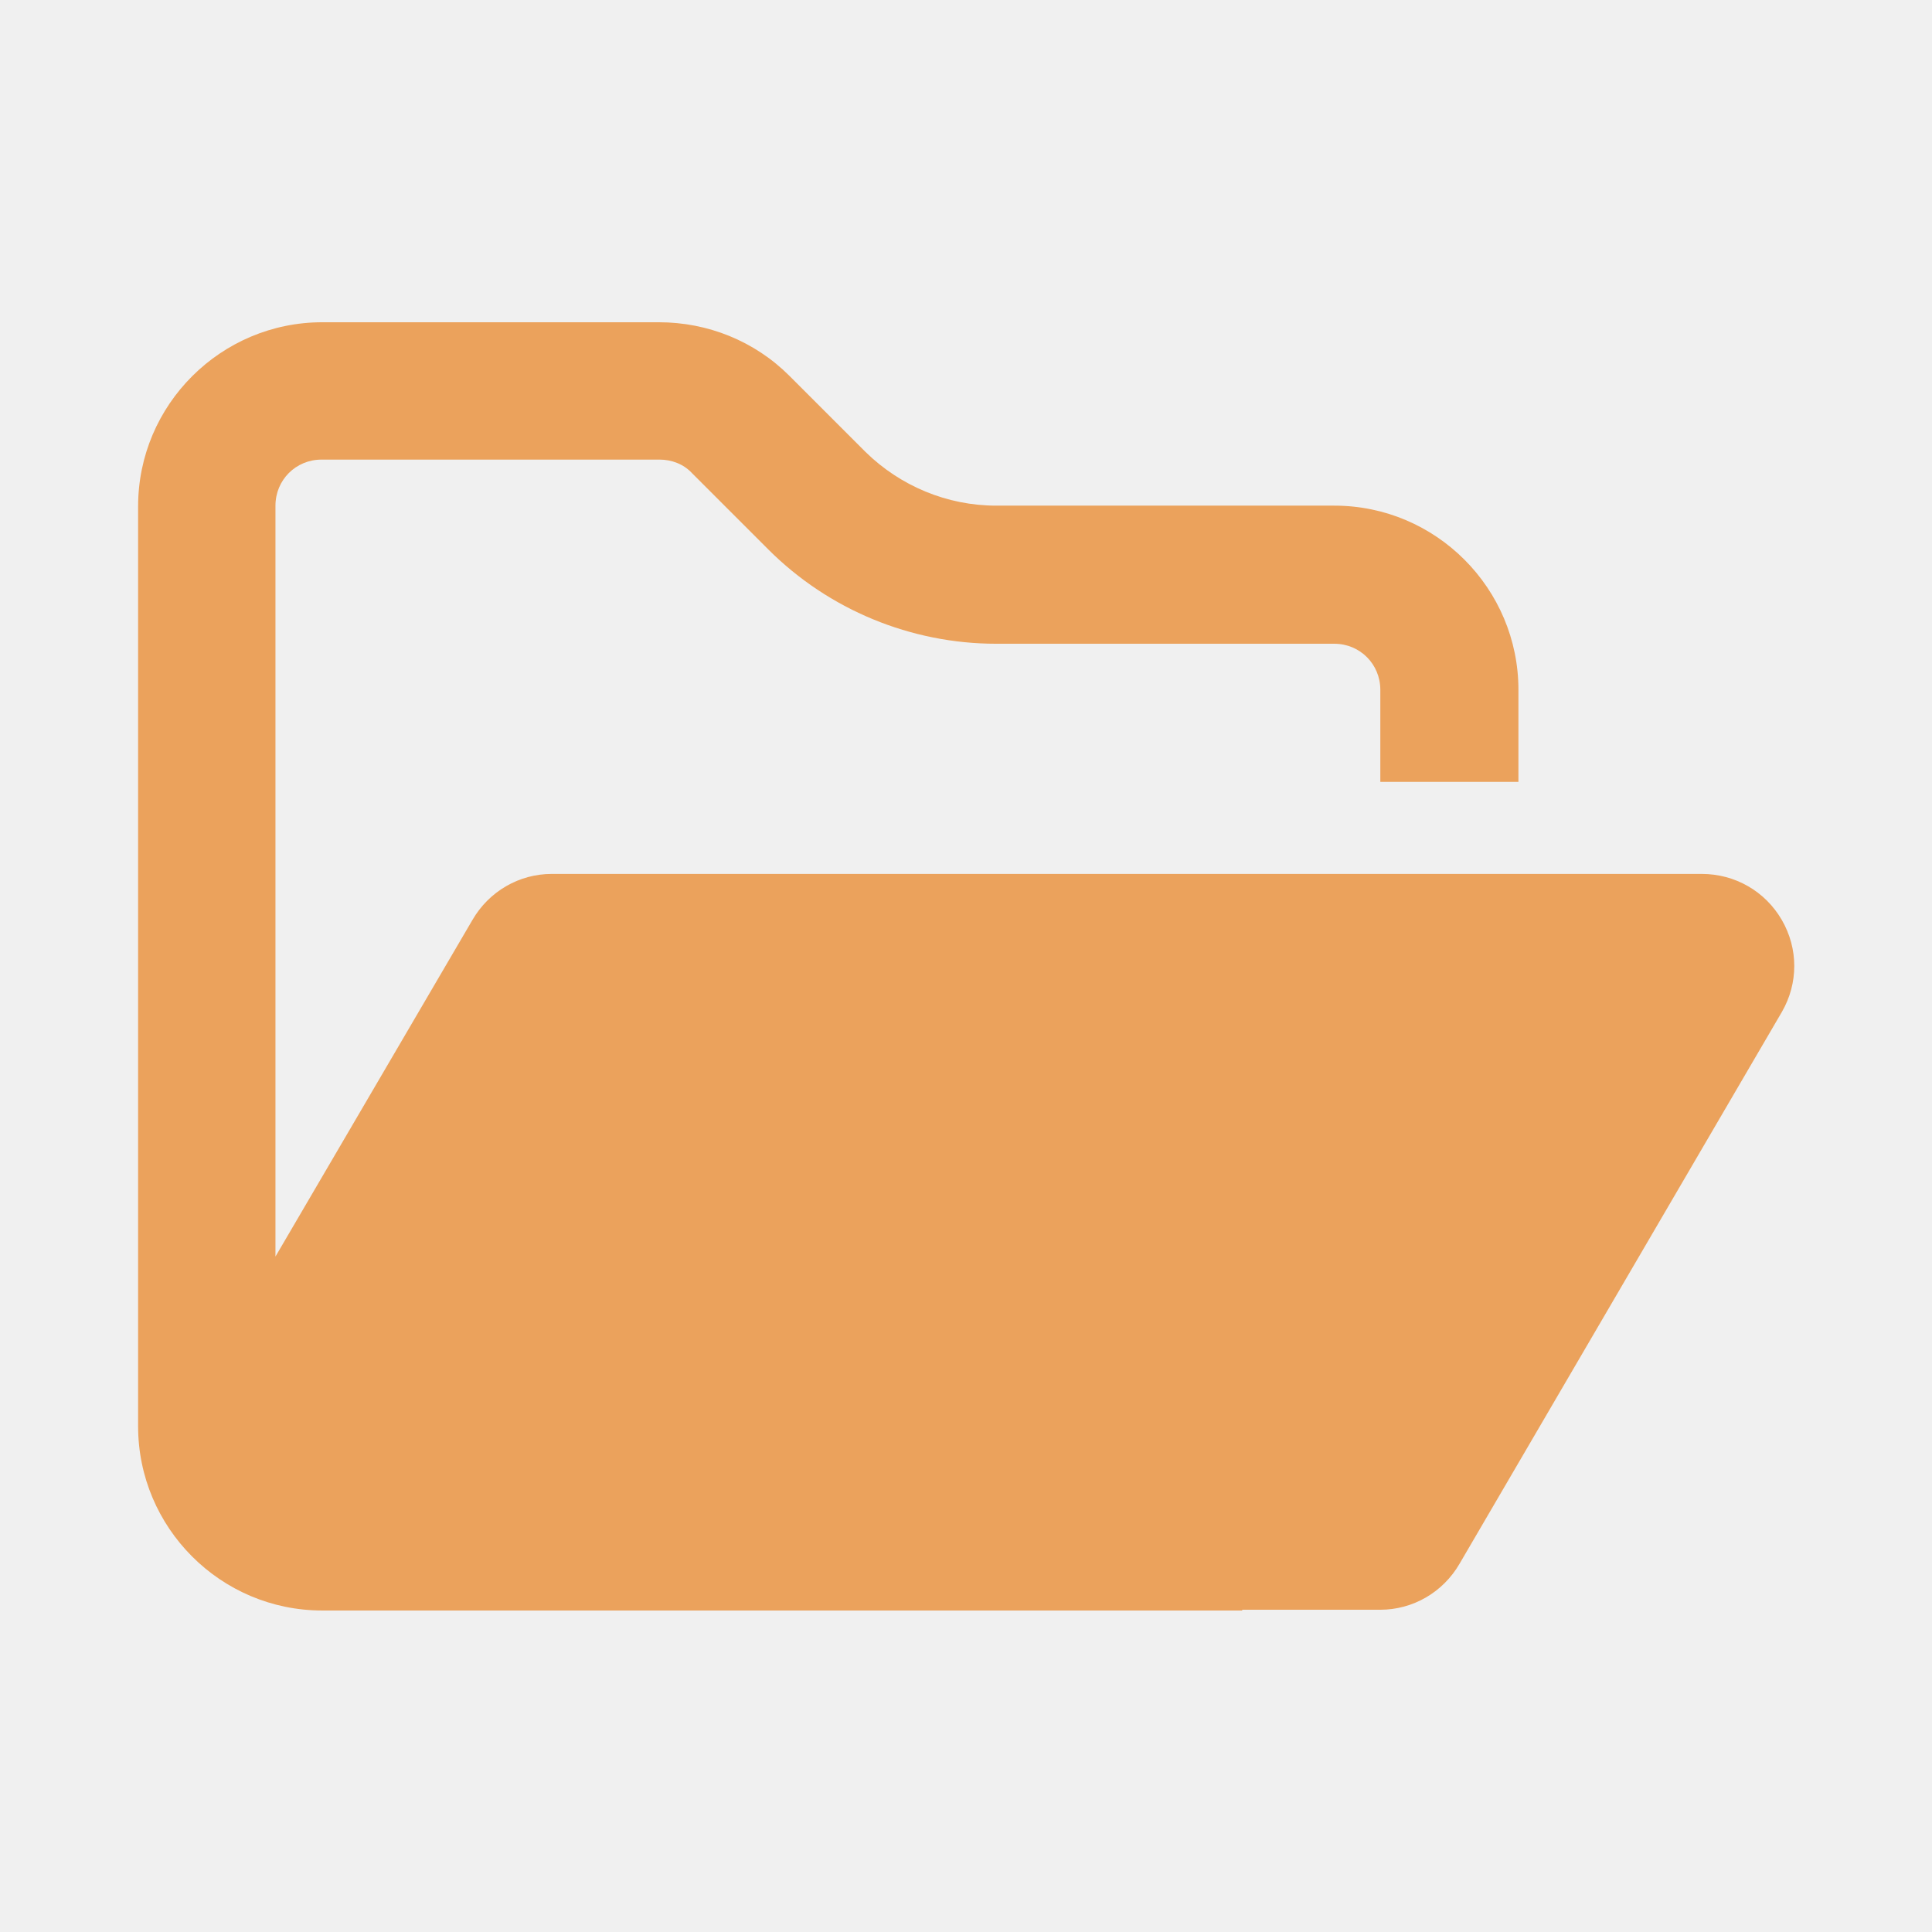
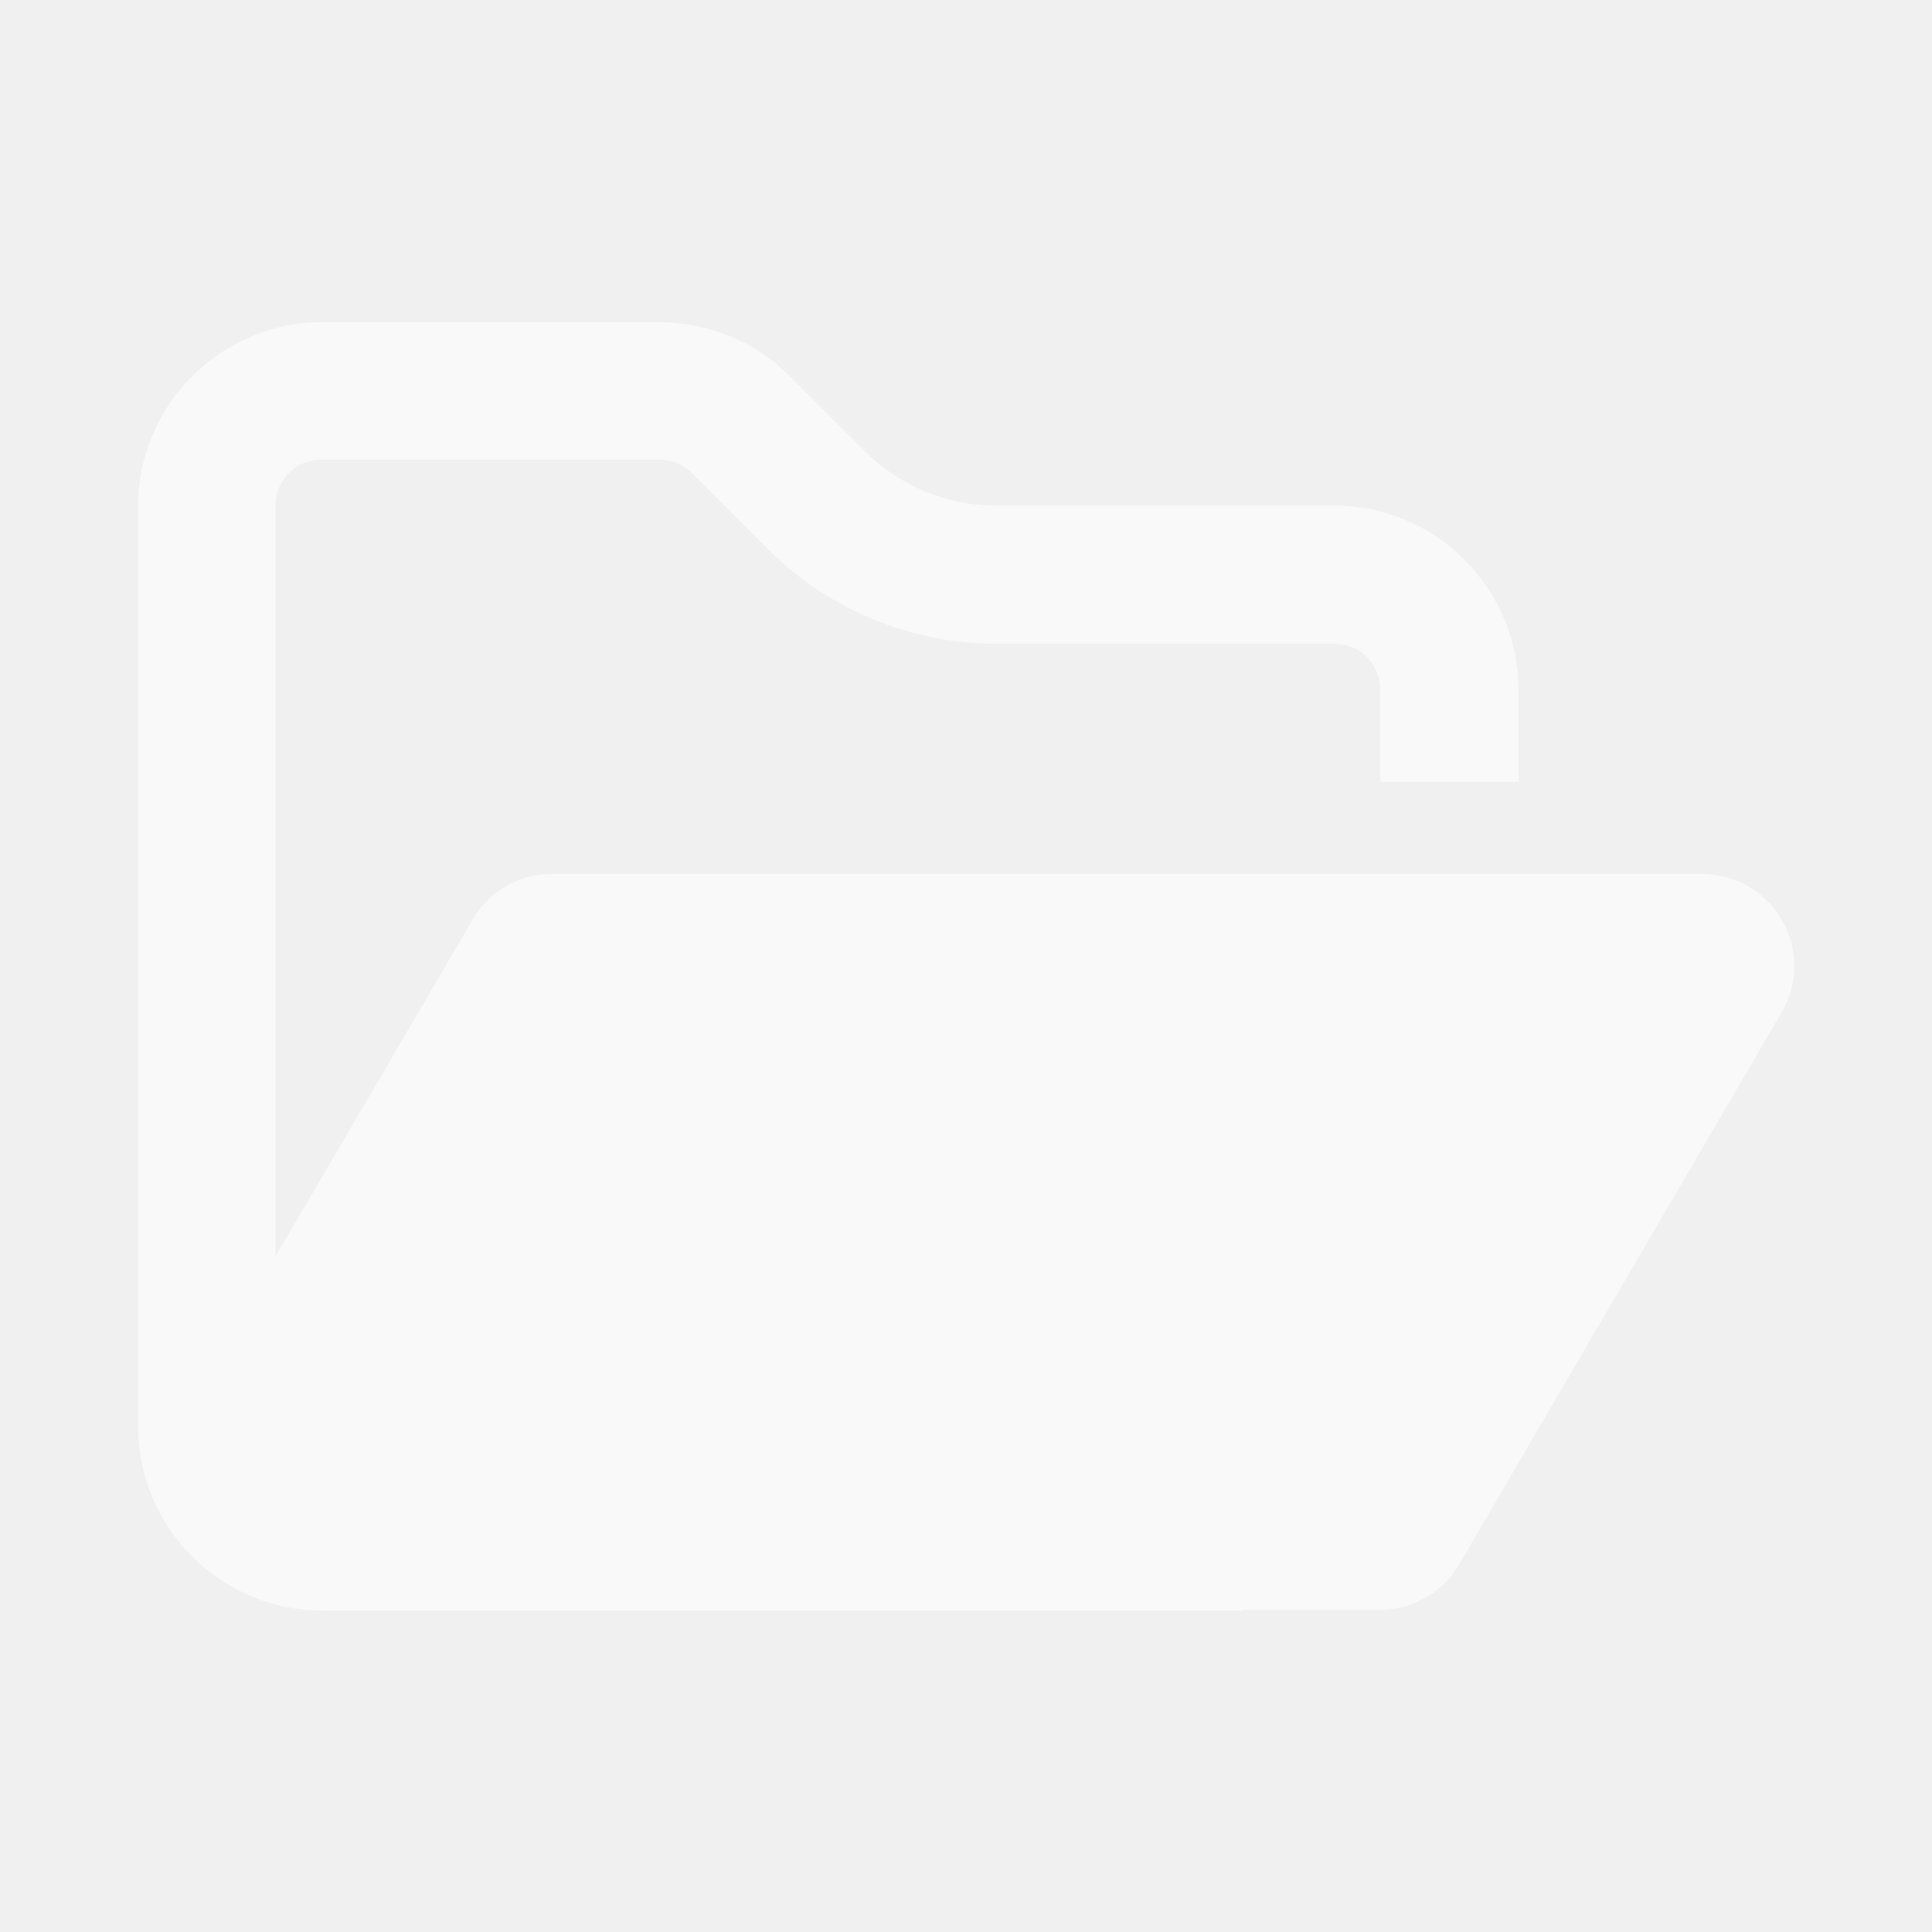
- <svg xmlns="http://www.w3.org/2000/svg" version="1.1" id="Layer_1" x="0px" y="0px" viewBox="0 0 256 256" style="enable-background:new 0 0 256 256;" xml:space="preserve">
-   <style type="text/css">
- 	.st0{fill:#EBA25C;}
- </style>
-   <path class="st0" d="M164.6,213.3h18.3c4.3,0,8.3-2.3,10.5-6.1l42.7-73.1c2.2-3.8,2.2-8.4,0-12.2s-6.2-6.1-10.6-6.1H73.1  c-4.3,0-8.3,2.3-10.5,6.1l-26.1,44.6V67c0-3.4,2.7-6.1,6.1-6.1h44.8c1.6,0,3.2,0.6,4.3,1.8l10.1,10.1c8,8,18.9,12.5,30.2,12.5h44.8  c3.4,0,6.1,2.7,6.1,6.1v12.2h18.3V91.4c0-13.4-10.9-24.4-24.4-24.4H132c-6.5,0-12.7-2.6-17.3-7.1l-10.1-10.1  c-4.6-4.6-10.8-7.1-17.3-7.1H42.7c-13.4,0-24.4,10.9-24.4,24.4V189c0,13.4,10.9,24.4,24.4,24.4h9H164.6z" />
+ <svg xmlns="http://www.w3.org/2000/svg" id="Layer_1" data-name="Layer 1" version="1.1" viewBox="0 0 256 256">
+   <defs>
+     <style>
+       .cls-1 {
+         fill: #fff;
+         isolation: isolate;
+         opacity: .6;
+         stroke-width: 0px;
+       }
+     </style>
+   </defs>
+   <path class="cls-1" d="M164.6,213.3h18.3c4.3,0,8.3-2.3,10.5-6.1l42.7-73.1c2.2-3.8,2.2-8.4,0-12.2s-6.2-6.1-10.6-6.1H73.1c-4.3,0-8.3,2.3-10.5,6.1l-26.1,44.6v-99.5c0-3.4,2.7-6.1,6.1-6.1h44.8c1.6,0,3.2.6,4.3,1.8l10.1,10.1c8,8,18.9,12.5,30.2,12.5h44.8c3.4,0,6.1,2.7,6.1,6.1v12.2h18.3v-12.2c0-13.4-10.9-24.4-24.4-24.4h-44.8c-6.5,0-12.7-2.6-17.3-7.1l-10.1-10.1c-4.6-4.6-10.8-7.1-17.3-7.1h-44.6c-13.4,0-24.4,10.9-24.4,24.4v121.9c0,13.4,10.9,24.4,24.4,24.4h121.9Z" />
</svg>
